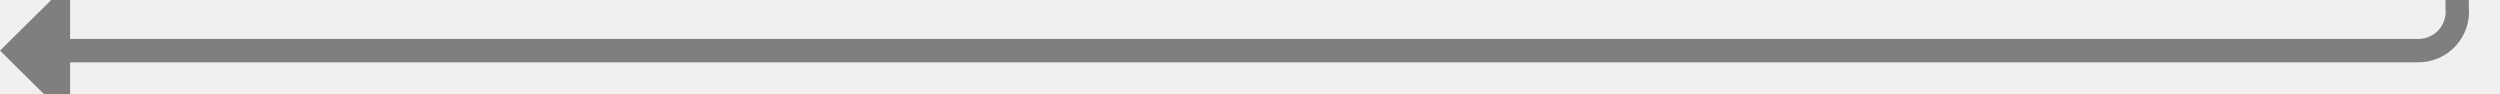
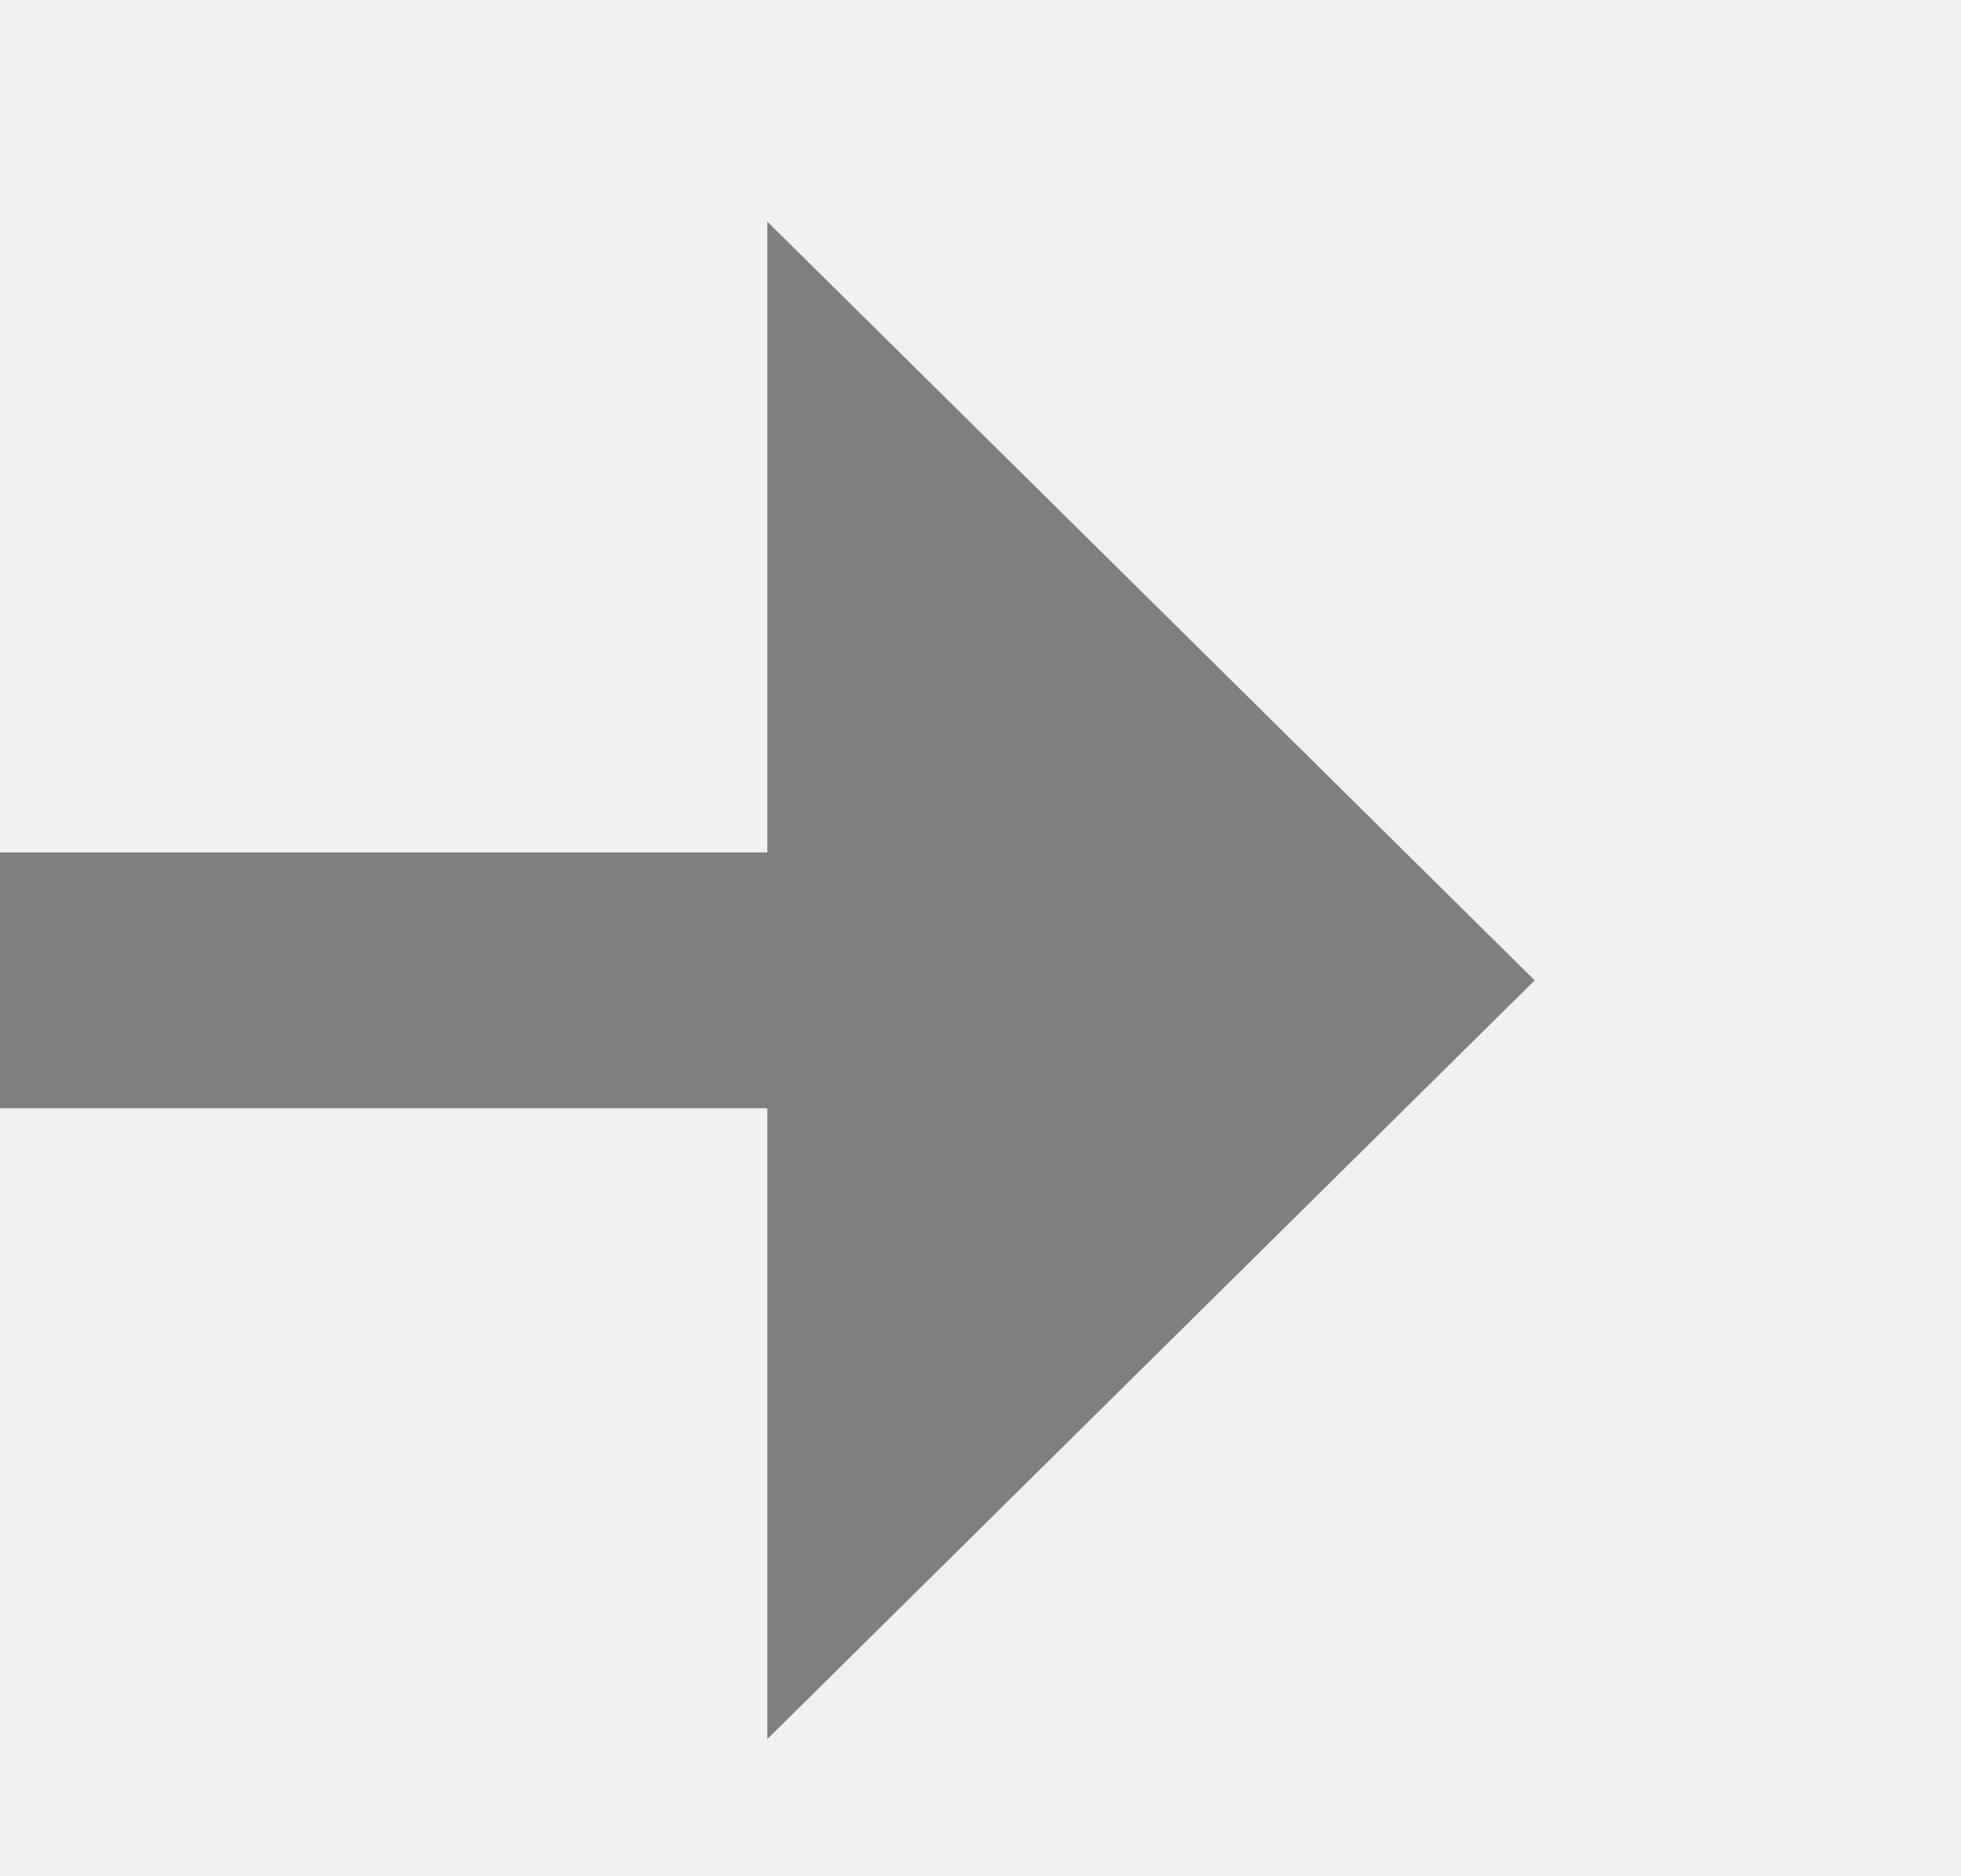
- <svg xmlns="http://www.w3.org/2000/svg" version="1.1" width="321px" height="12px" preserveAspectRatio="xMinYMid meet" viewBox="515 1224  321 10">
+ <svg xmlns="http://www.w3.org/2000/svg" version="1.1" width="23px" height="22px" preserveAspectRatio="xMinYMid meet" viewBox="397 1084  23 20">
  <defs>
-     <mask fill="white" id="clip162">
-       <path d="M 794 883  L 866 883  L 866 907  L 794 907  Z M 504 253  L 866 253  L 866 1240  L 504 1240  Z " fill-rule="evenodd" />
+     <mask fill="white" id="clip206">
+       <path d="M 154 1075  L 274 1075  L 274 1113  L 154 1113  Z M 141 963  L 426 963  L 426 1113  L 141 1113  Z " fill-rule="evenodd" />
    </mask>
  </defs>
-   <path d="M 820 256.5  L 825 256.5  A 5 5 0 0 1 830.5 261.5 L 830.5 1224  A 5 5 0 0 1 825.5 1229.5 L 522 1229.5  " stroke-width="3" stroke="#7f7f7f" fill="none" mask="url(#clip162)" />
-   <path d="M 524 1220.6  L 515 1229.5  L 524 1238.4  L 524 1220.6  Z " fill-rule="nonzero" fill="#7f7f7f" stroke="none" mask="url(#clip162)" />
+   <path d="M 144.5 963  L 144.5 1089  A 5 5 0 0 0 149.5 1094.5 L 408 1094.5  " stroke-width="3" stroke="#7f7f7f" fill="none" mask="url(#clip206)" />
+   <path d="M 406 1103.4  L 415 1094.5  L 406 1085.6  L 406 1103.4  Z " fill-rule="nonzero" fill="#7f7f7f" stroke="none" mask="url(#clip206)" />
</svg>
